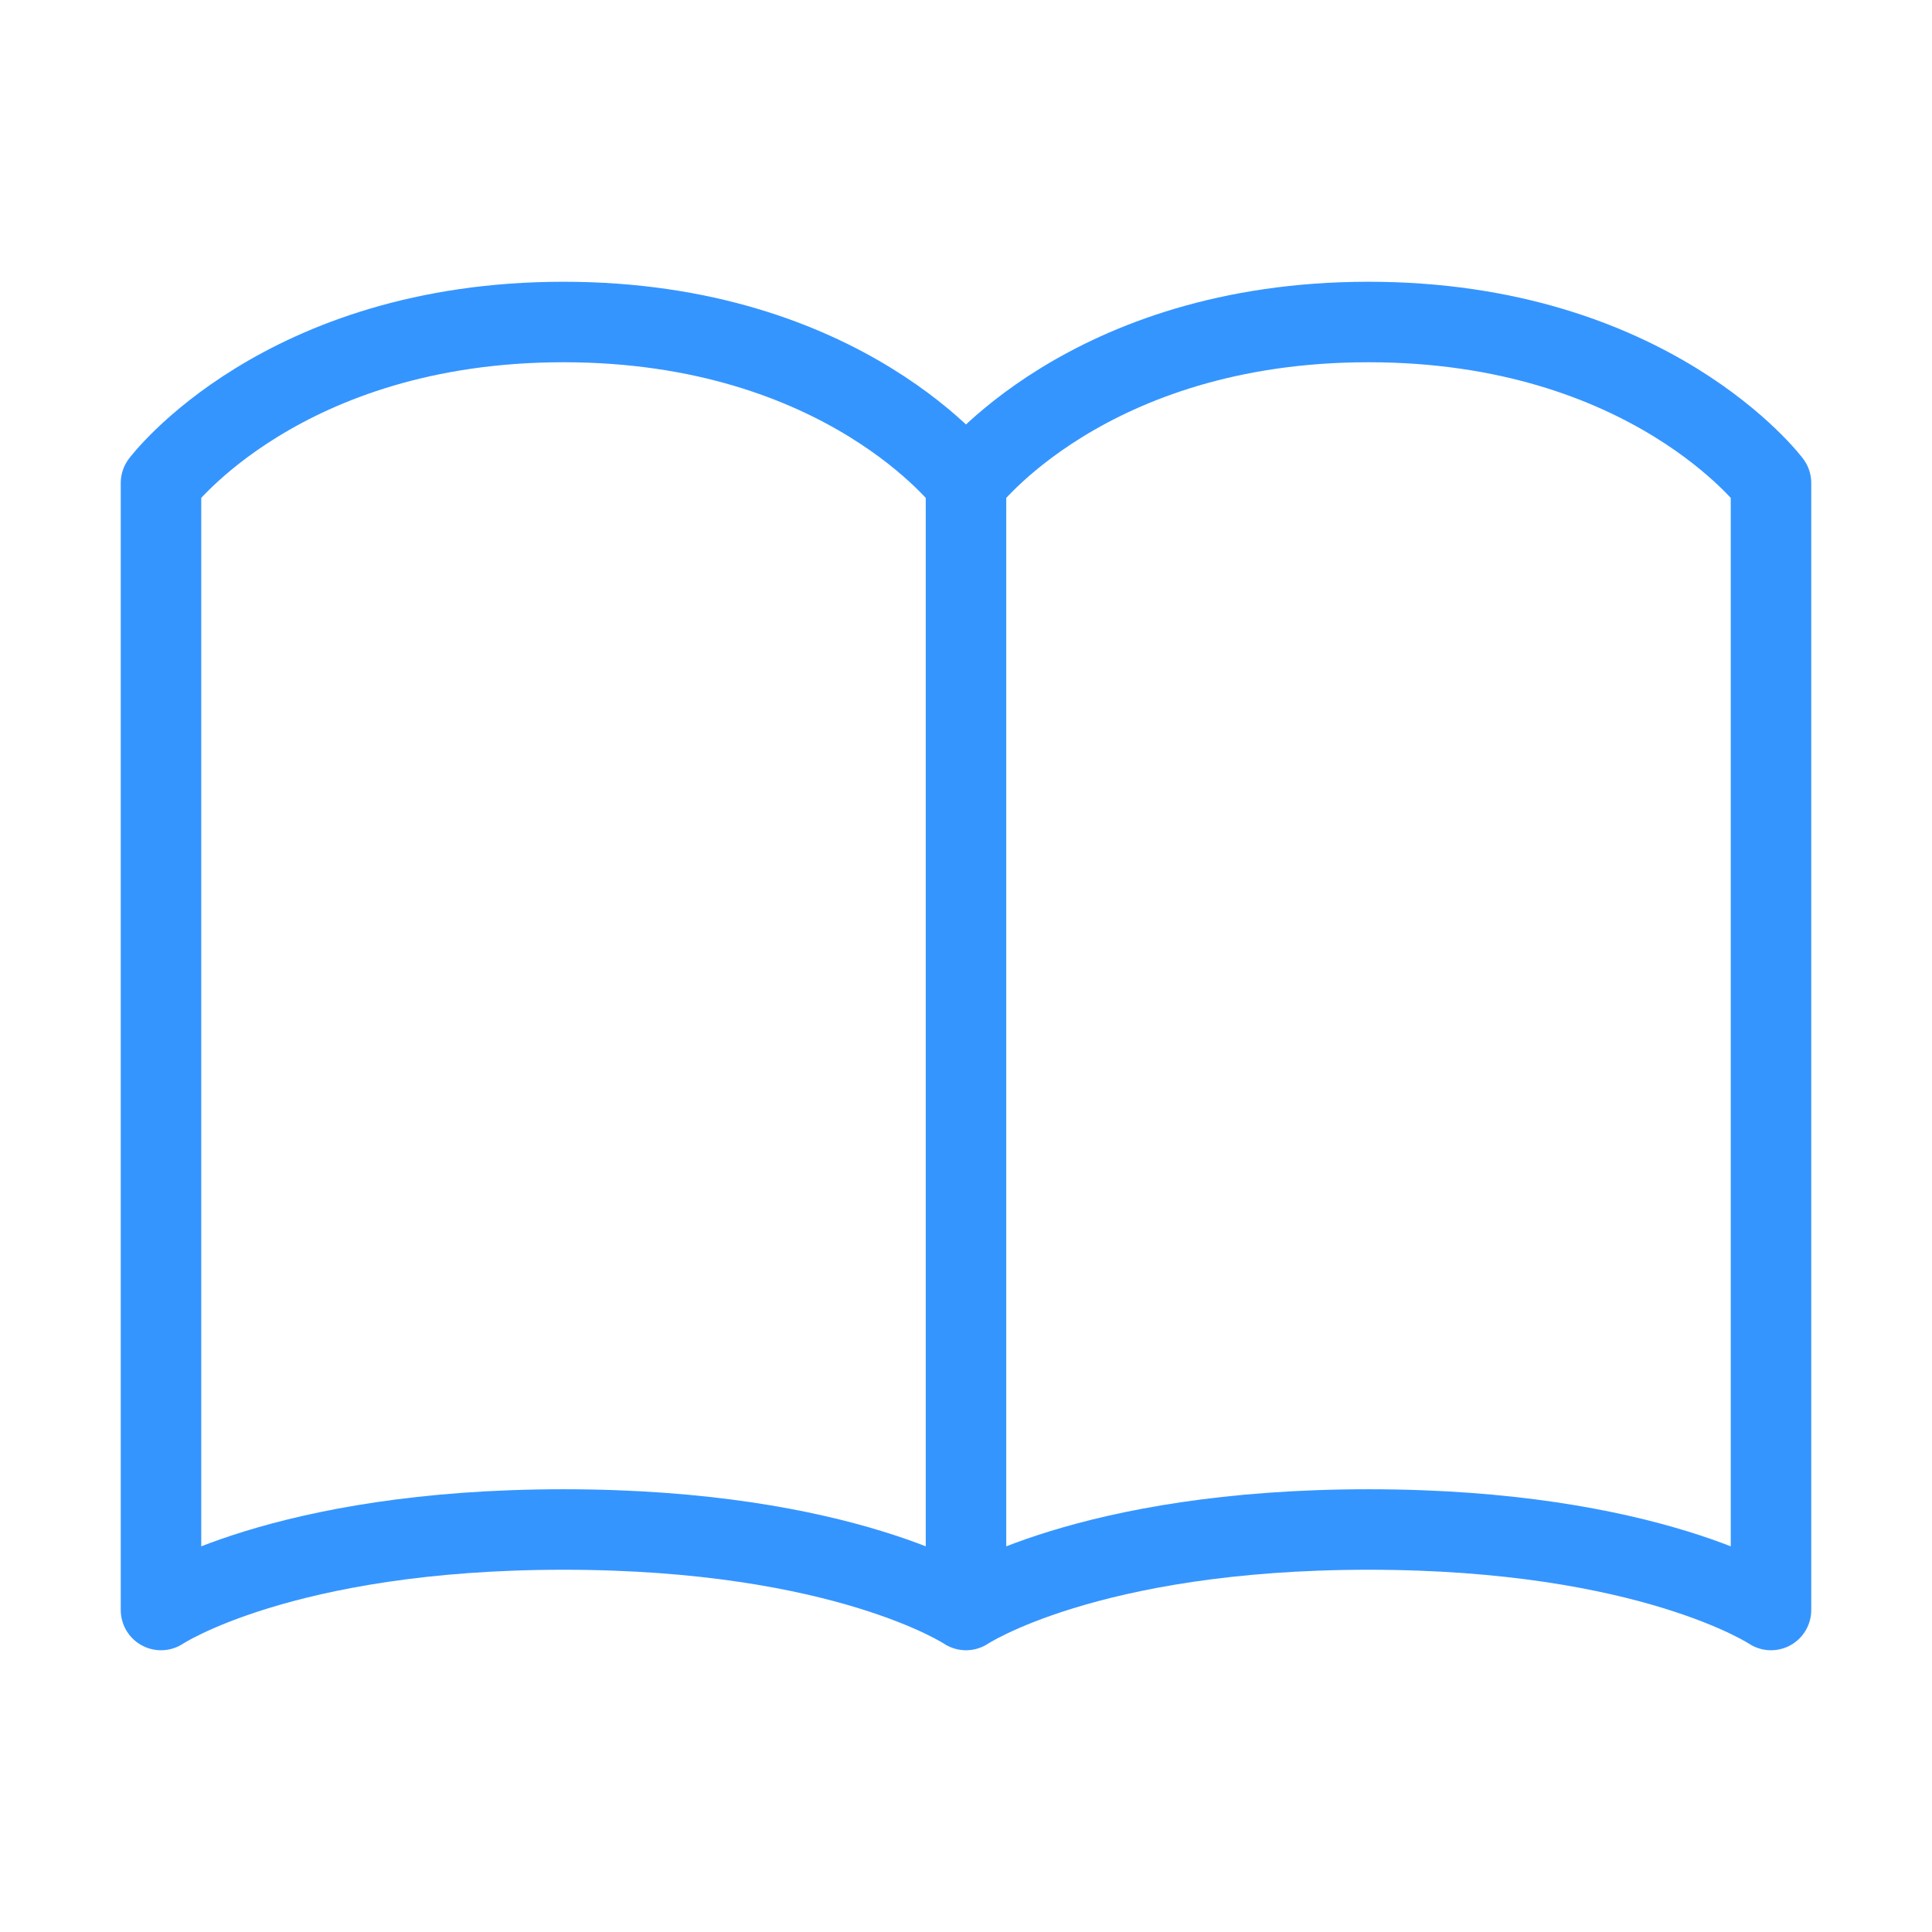
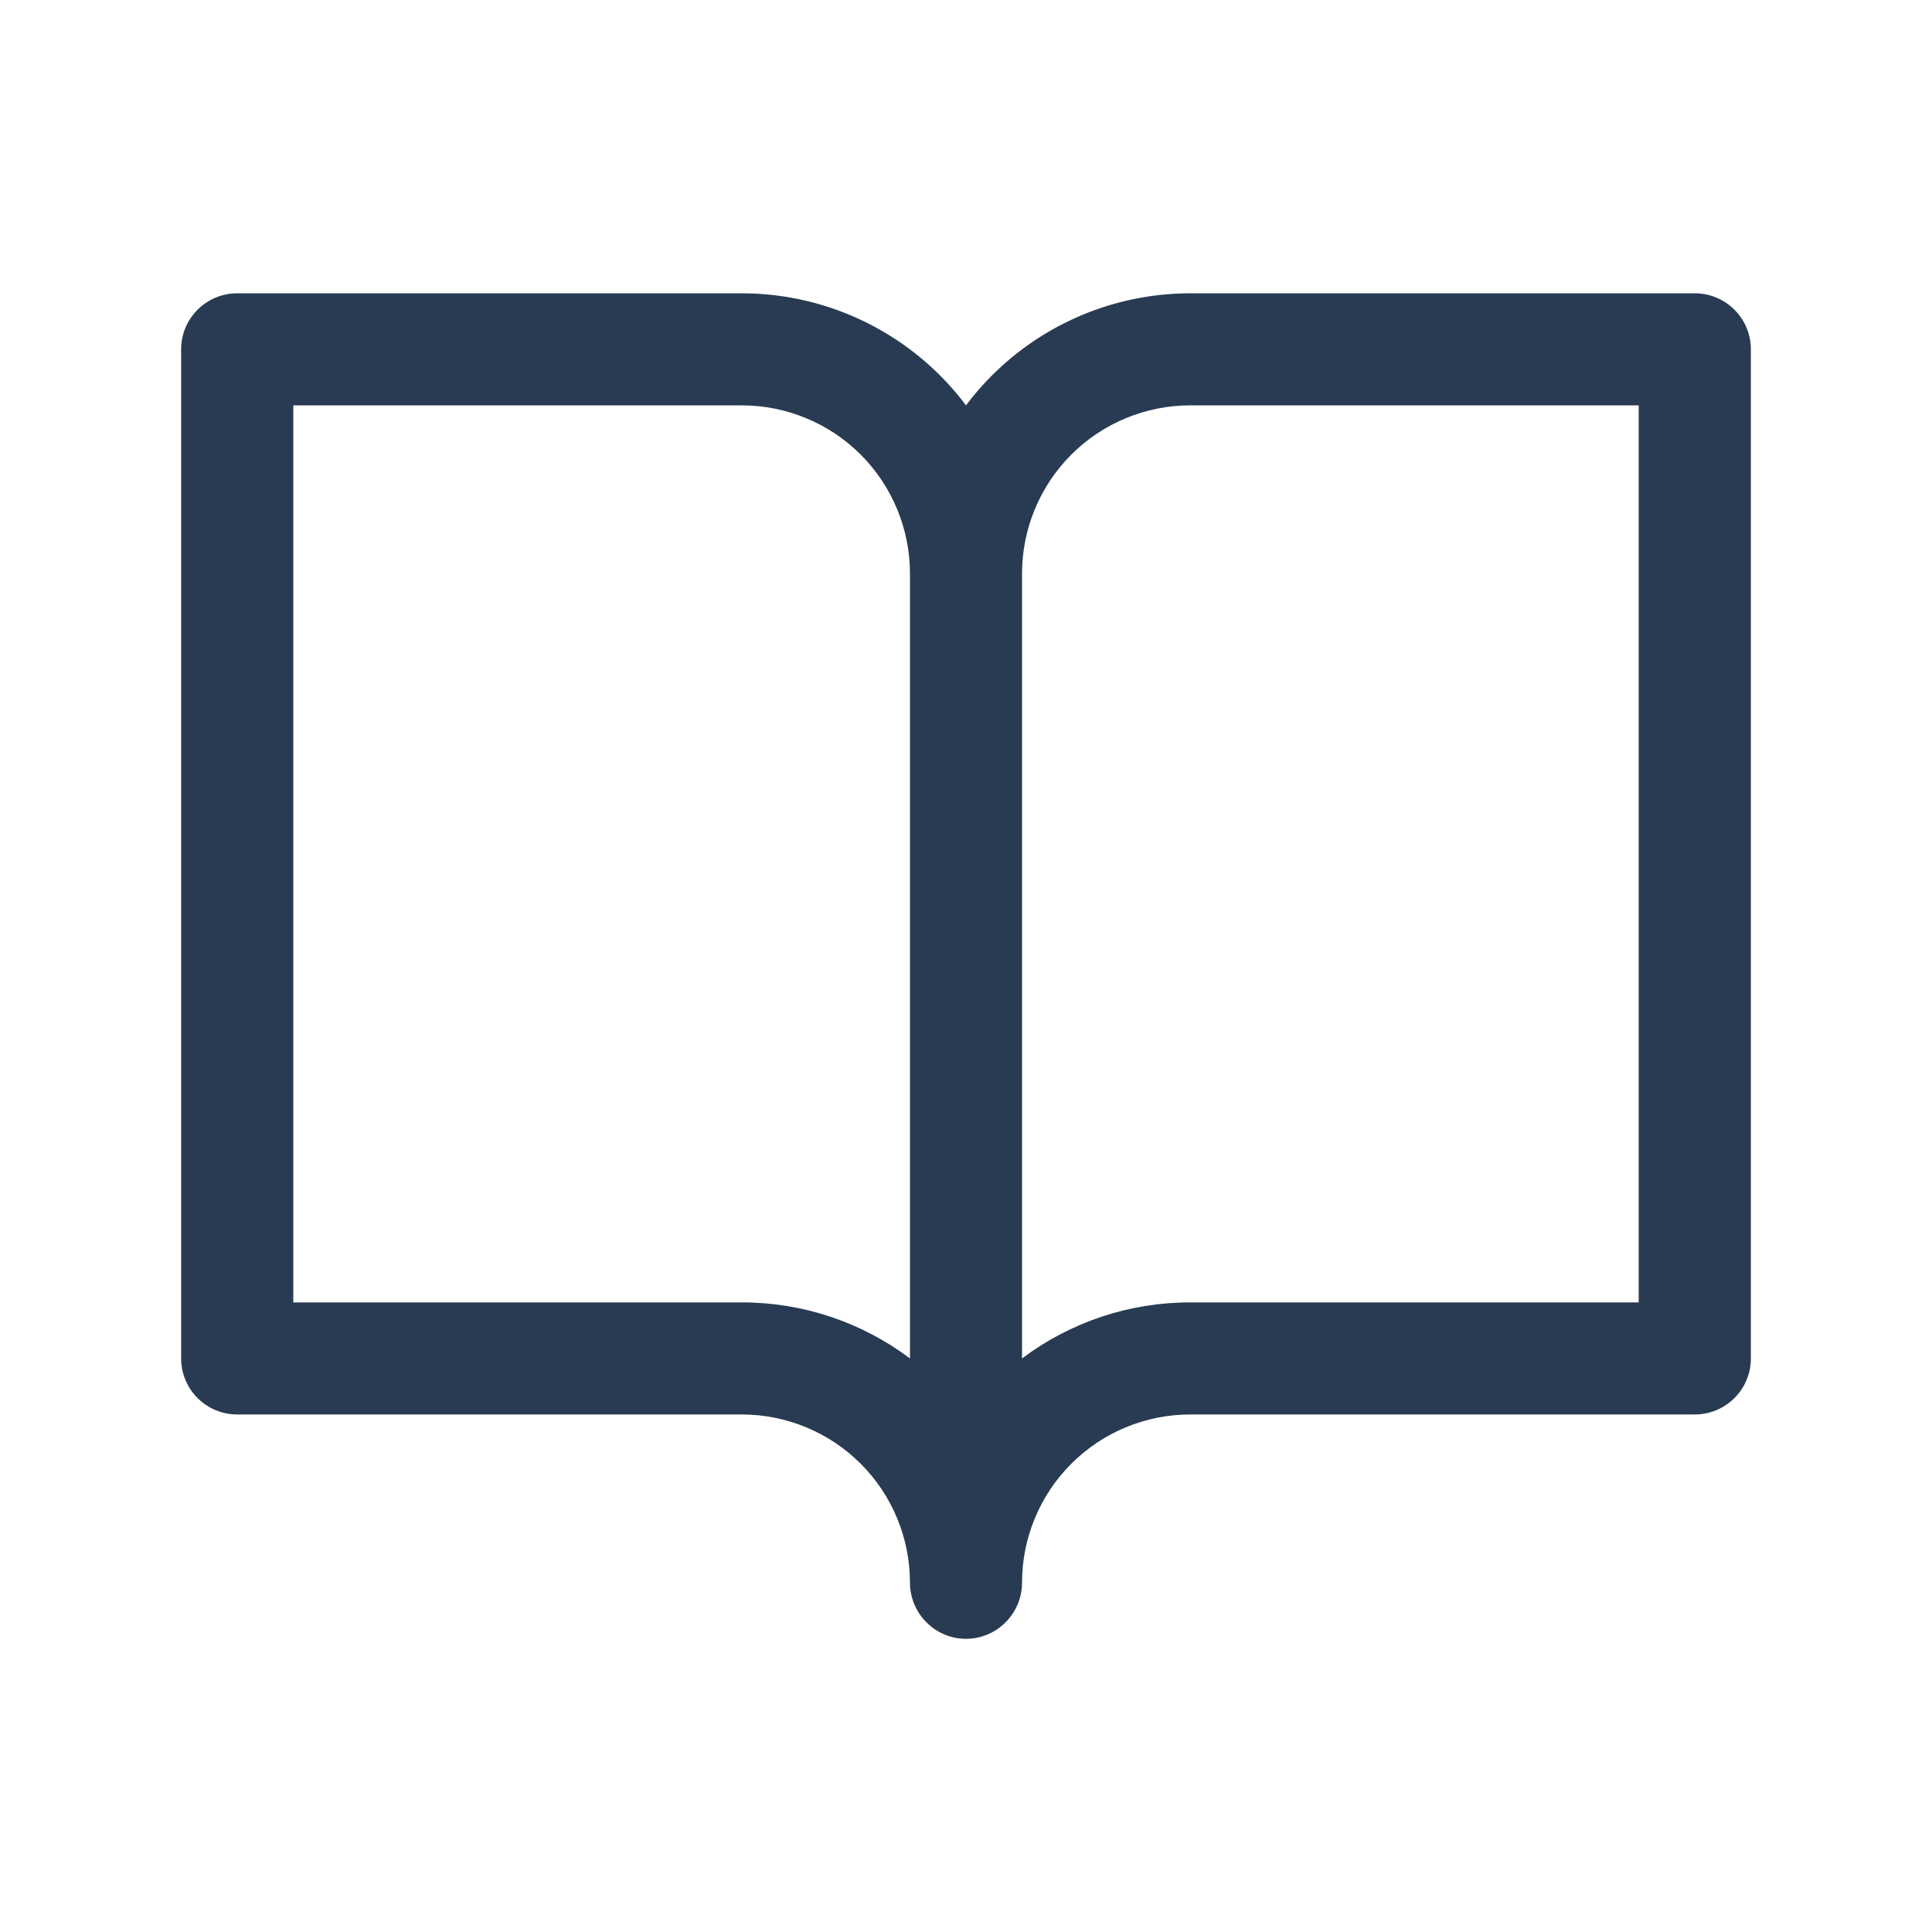
- <svg xmlns="http://www.w3.org/2000/svg" width="48" height="48" viewBox="0 0 48 48" fill="none">
-   <path d="M4 12C4 12 7 8 14 8C21 8 24 12 24 12V40C24 40 21 38 14 38C7 38 4 40 4 40V12ZM24 12C24 12 27 8 34 8C41 8 44 12 44 12V40C44 40 41 38 34 38C27 38 24 40 24 40V12Z" stroke="#3595FF" stroke-width="2" stroke-linecap="round" stroke-linejoin="round" />
+ <svg xmlns="http://www.w3.org/2000/svg" width="16" height="16" viewBox="0 0 16 16" fill="none">
+   <path d="M14.036 2.429H9.857C9.497 2.429 9.141 2.513 8.819 2.674C8.497 2.835 8.216 3.069 8 3.357C7.784 3.069 7.503 2.835 7.181 2.674C6.859 2.513 6.503 2.429 6.143 2.429H1.964C1.841 2.429 1.723 2.478 1.636 2.565C1.549 2.652 1.5 2.77 1.5 2.893V11.25C1.5 11.373 1.549 11.491 1.636 11.578C1.723 11.665 1.841 11.714 1.964 11.714H6.143C6.512 11.714 6.867 11.861 7.128 12.122C7.389 12.383 7.536 12.738 7.536 13.107C7.536 13.23 7.585 13.348 7.672 13.435C7.759 13.523 7.877 13.572 8 13.572C8.123 13.572 8.241 13.523 8.328 13.435C8.415 13.348 8.464 13.23 8.464 13.107C8.464 12.738 8.611 12.383 8.872 12.122C9.133 11.861 9.488 11.714 9.857 11.714H14.036C14.159 11.714 14.277 11.665 14.364 11.578C14.451 11.491 14.5 11.373 14.5 11.25V2.893C14.5 2.77 14.451 2.652 14.364 2.565C14.277 2.478 14.159 2.429 14.036 2.429ZM6.143 10.786H2.429V3.357H6.143C6.512 3.357 6.867 3.504 7.128 3.765C7.389 4.026 7.536 4.381 7.536 4.75V11.25C7.134 10.948 6.645 10.785 6.143 10.786ZM13.571 10.786H9.857C9.355 10.785 8.866 10.948 8.464 11.25V4.75C8.464 4.381 8.611 4.026 8.872 3.765C9.133 3.504 9.488 3.357 9.857 3.357H13.571V10.786Z" fill="#283B52" />
</svg>
